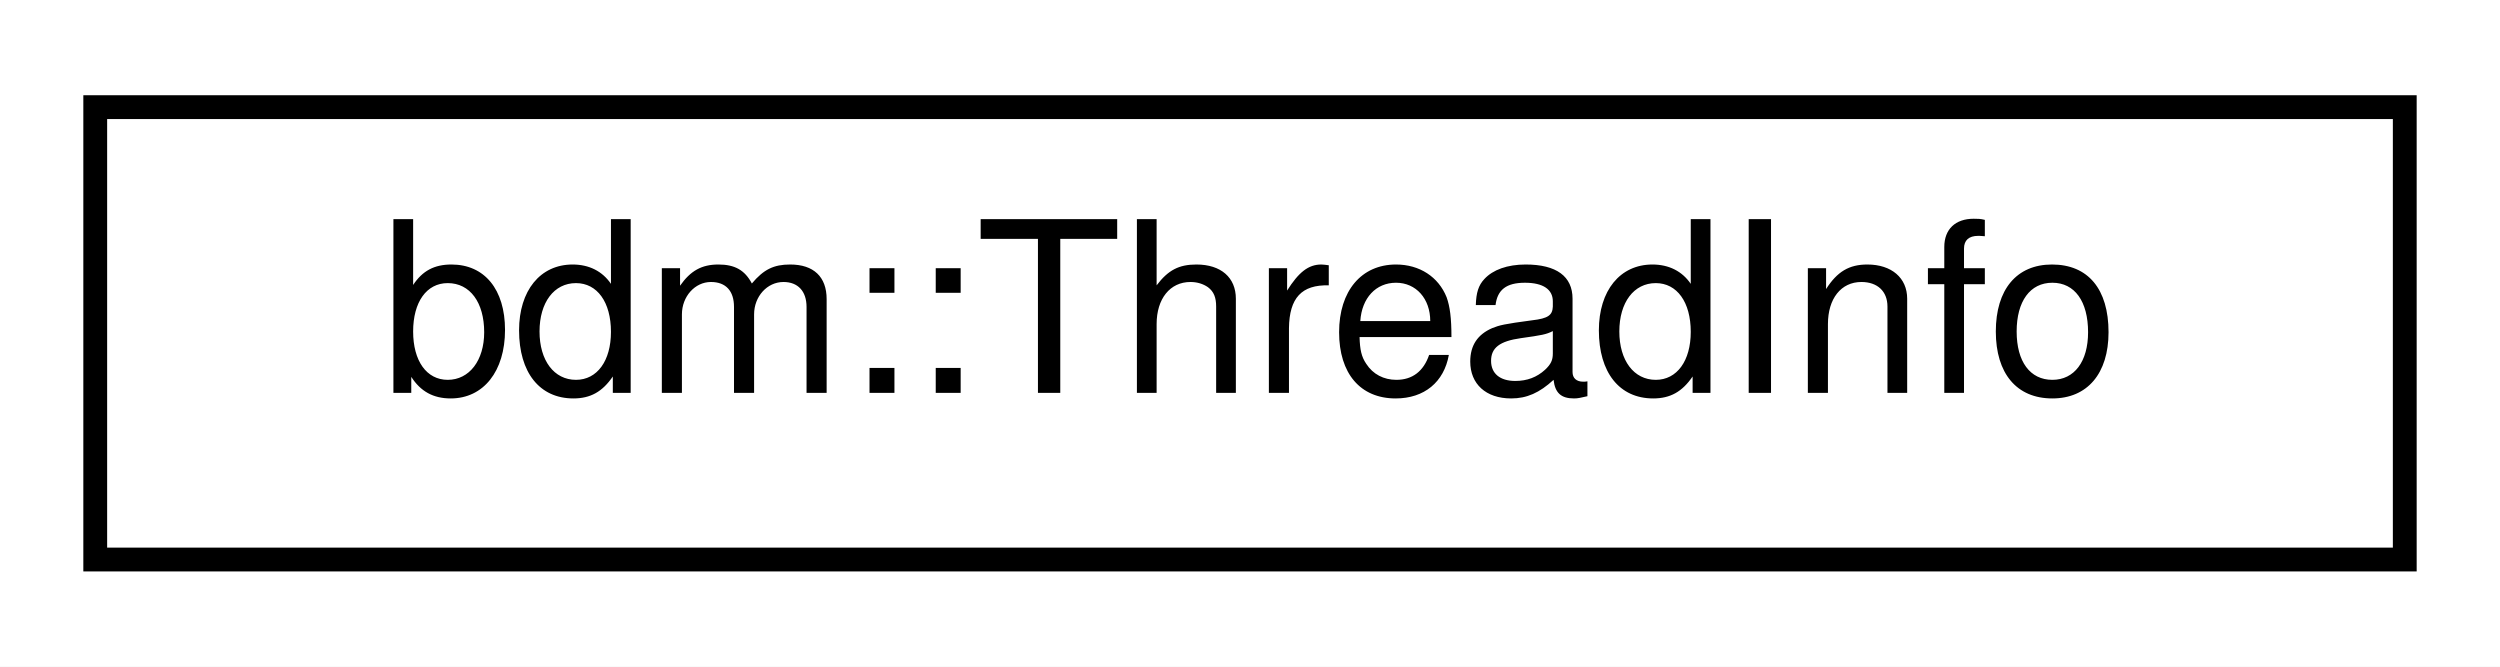
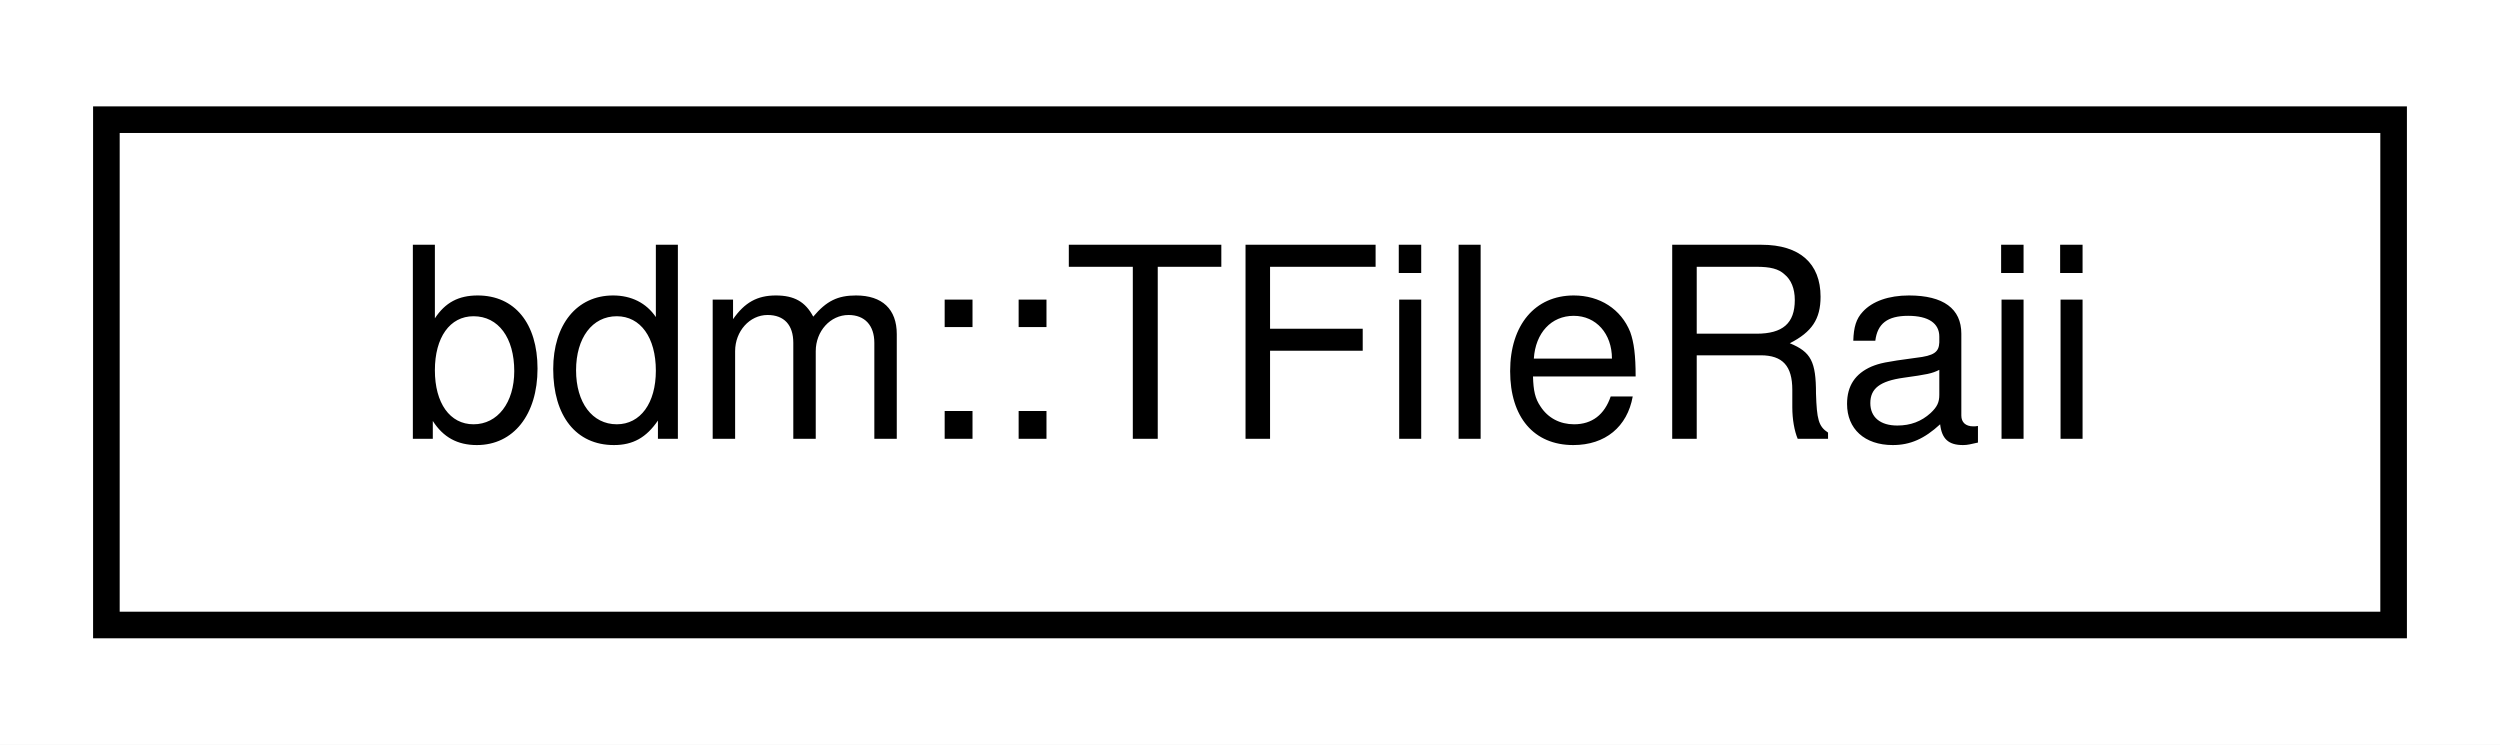
- <svg xmlns="http://www.w3.org/2000/svg" xmlns:xlink="http://www.w3.org/1999/xlink" width="105pt" height="28pt" viewBox="0.00 0.00 105.00 28.00">
+ <svg xmlns="http://www.w3.org/2000/svg" xmlns:xlink="http://www.w3.org/1999/xlink" width="94pt" height="28pt" viewBox="0.00 0.00 94.00 28.00">
  <g id="graph0" class="graph" transform="scale(1 1) rotate(0) translate(4 24)">
-     <polygon fill="white" stroke="transparent" points="-4,4 -4,-24 101,-24 101,4 -4,4" />
+     <polygon fill="white" stroke="transparent" points="-4,4 -4,-24 90,-24 90,4 -4,4" />
    <g id="node1" class="node">
      <g id="a_node1">
-         <a xlink:href="classbdm_1_1ThreadInfo.html" target="_top" xlink:title="This class stores information about each thread. (e.g. to which NUMA node it belongs to....">
-           <polygon fill="white" stroke="black" points="0,-0.5 0,-19.5 97,-19.5 97,-0.5 0,-0.5" />
-           <text text-anchor="middle" x="48.5" y="-7.5" font-family="Helvetica,sans-Serif" font-size="10.00">bdm::ThreadInfo</text>
+         <a xlink:href="classbdm_1_1TFileRaii.html" target="_top" xlink:title="Automatically close a TFile object using RAII pattern.">
+           <polygon fill="white" stroke="black" points="0,-0.5 0,-19.5 86,-19.5 86,-0.5 0,-0.5" />
+           <text text-anchor="middle" x="43" y="-7.5" font-family="Helvetica,sans-Serif" font-size="10.00">bdm::TFileRaii</text>
        </a>
      </g>
    </g>
  </g>
</svg>
